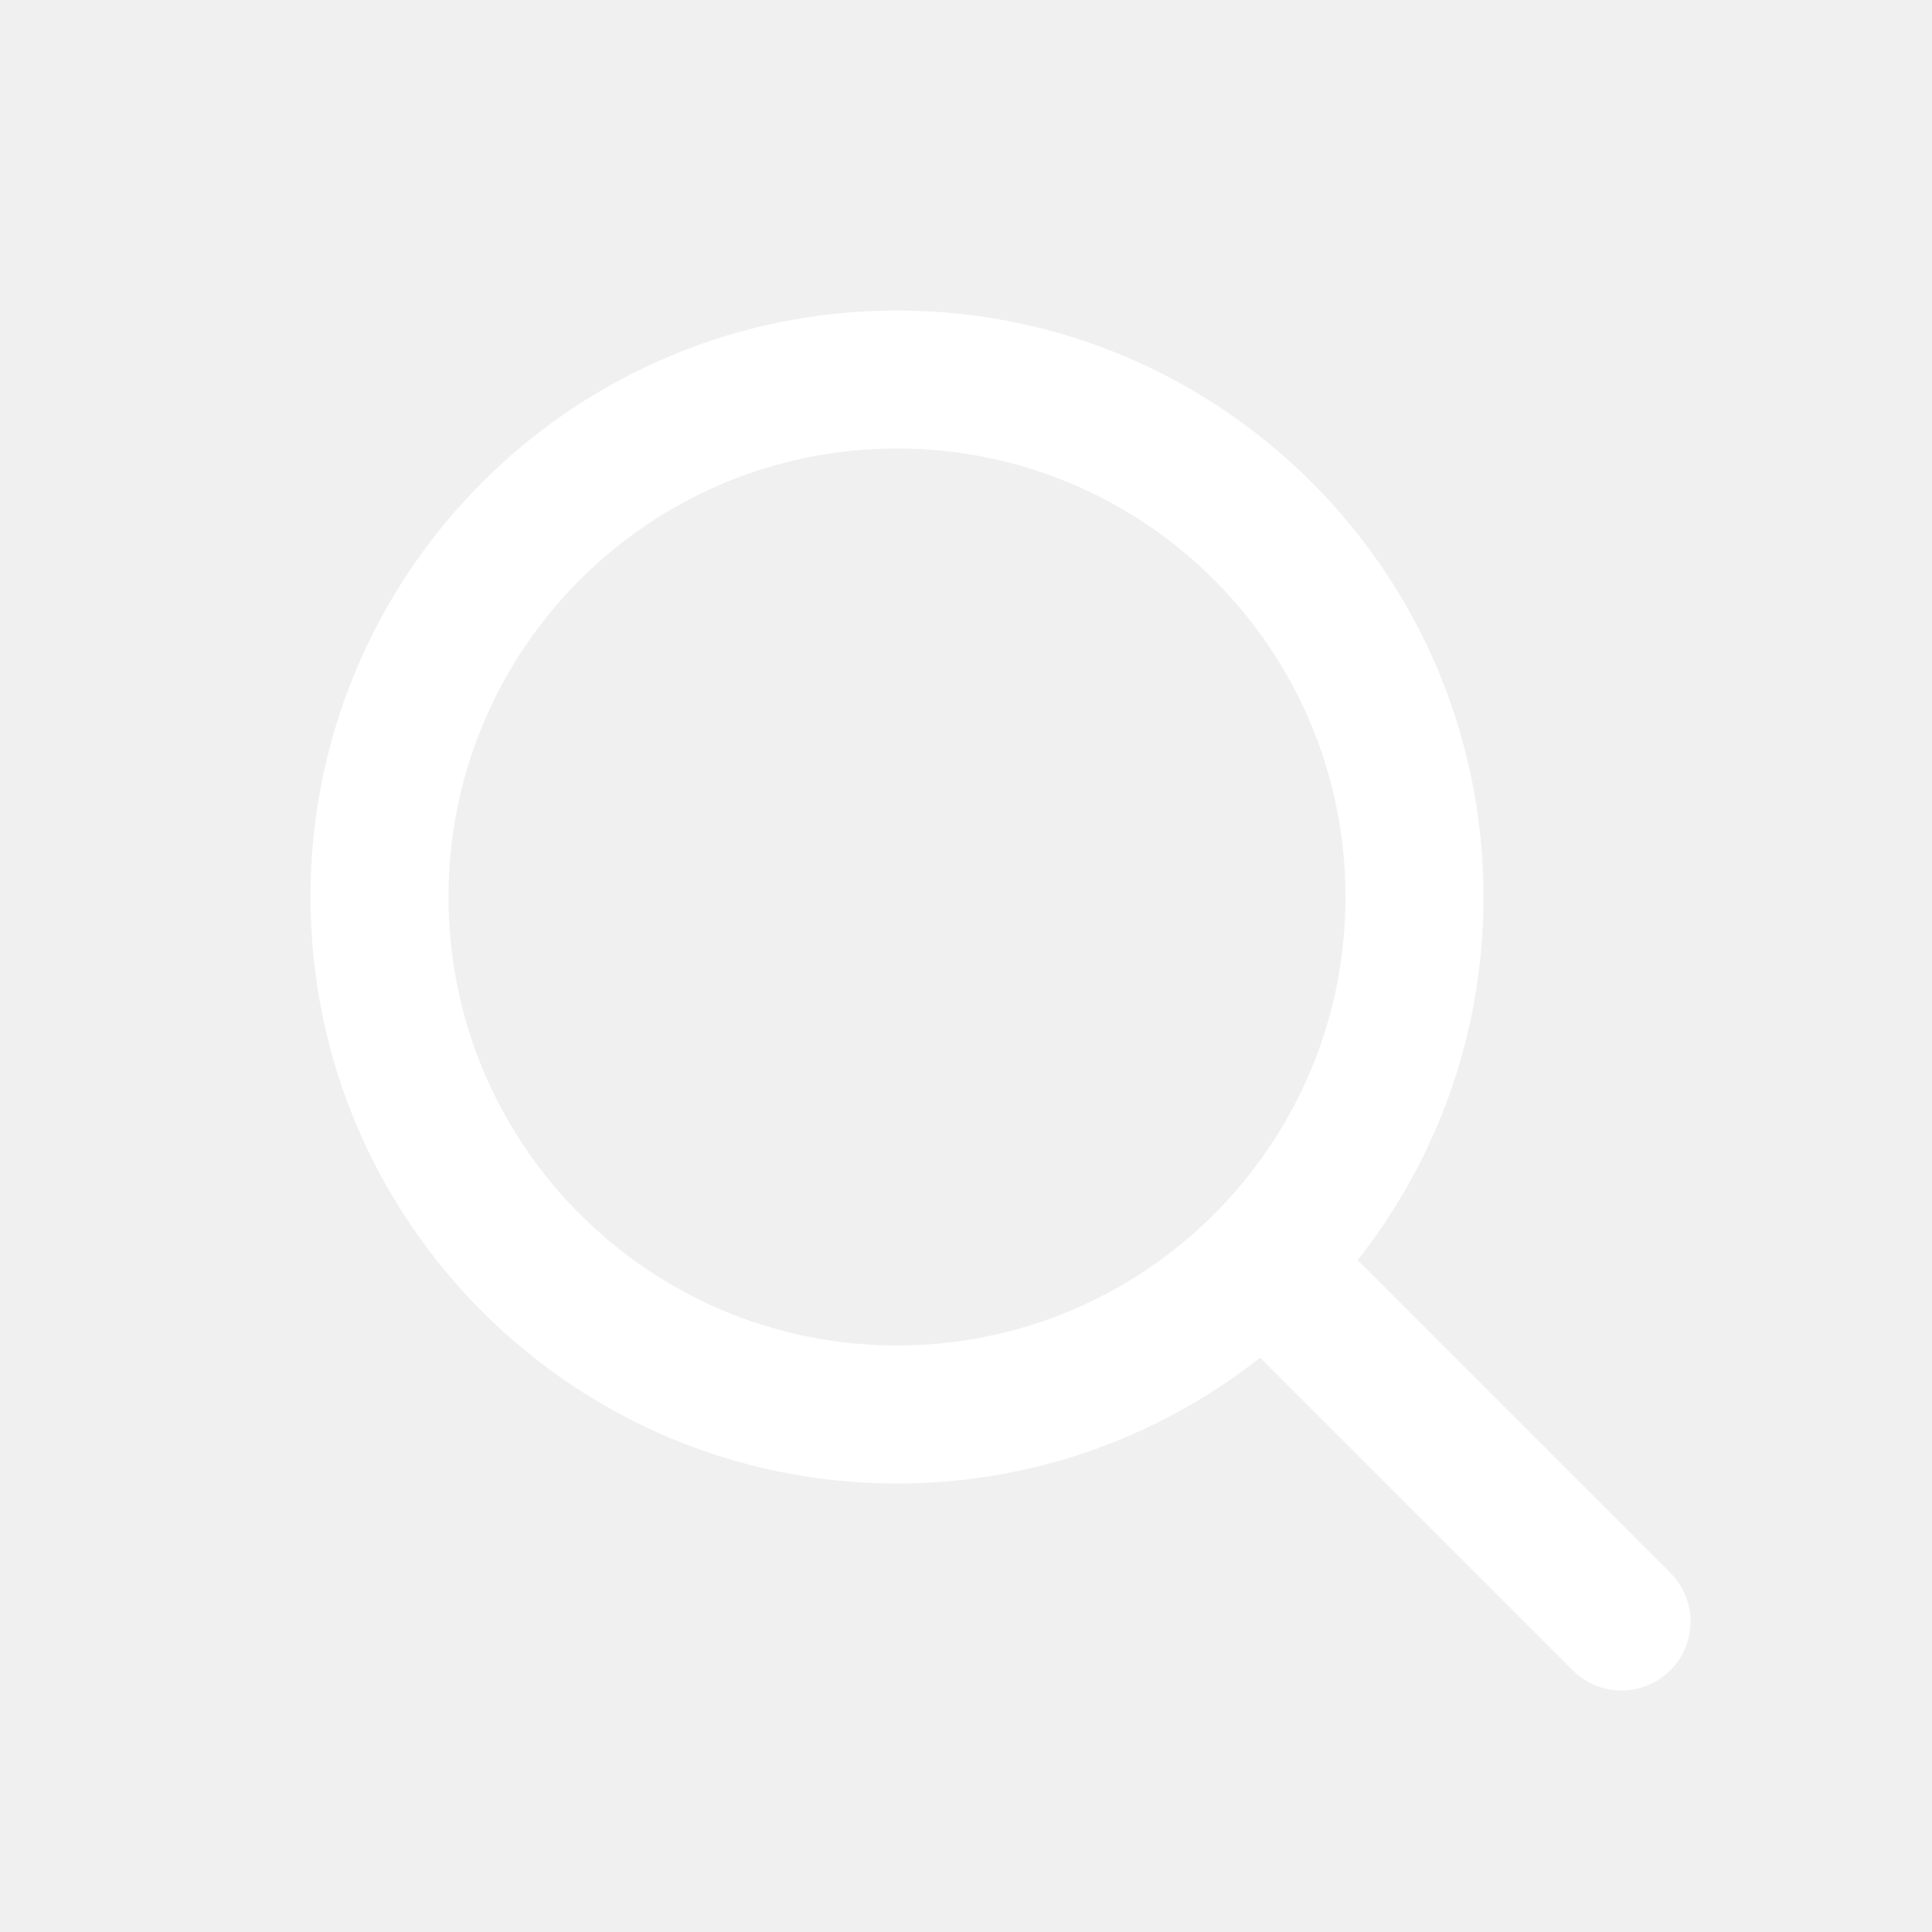
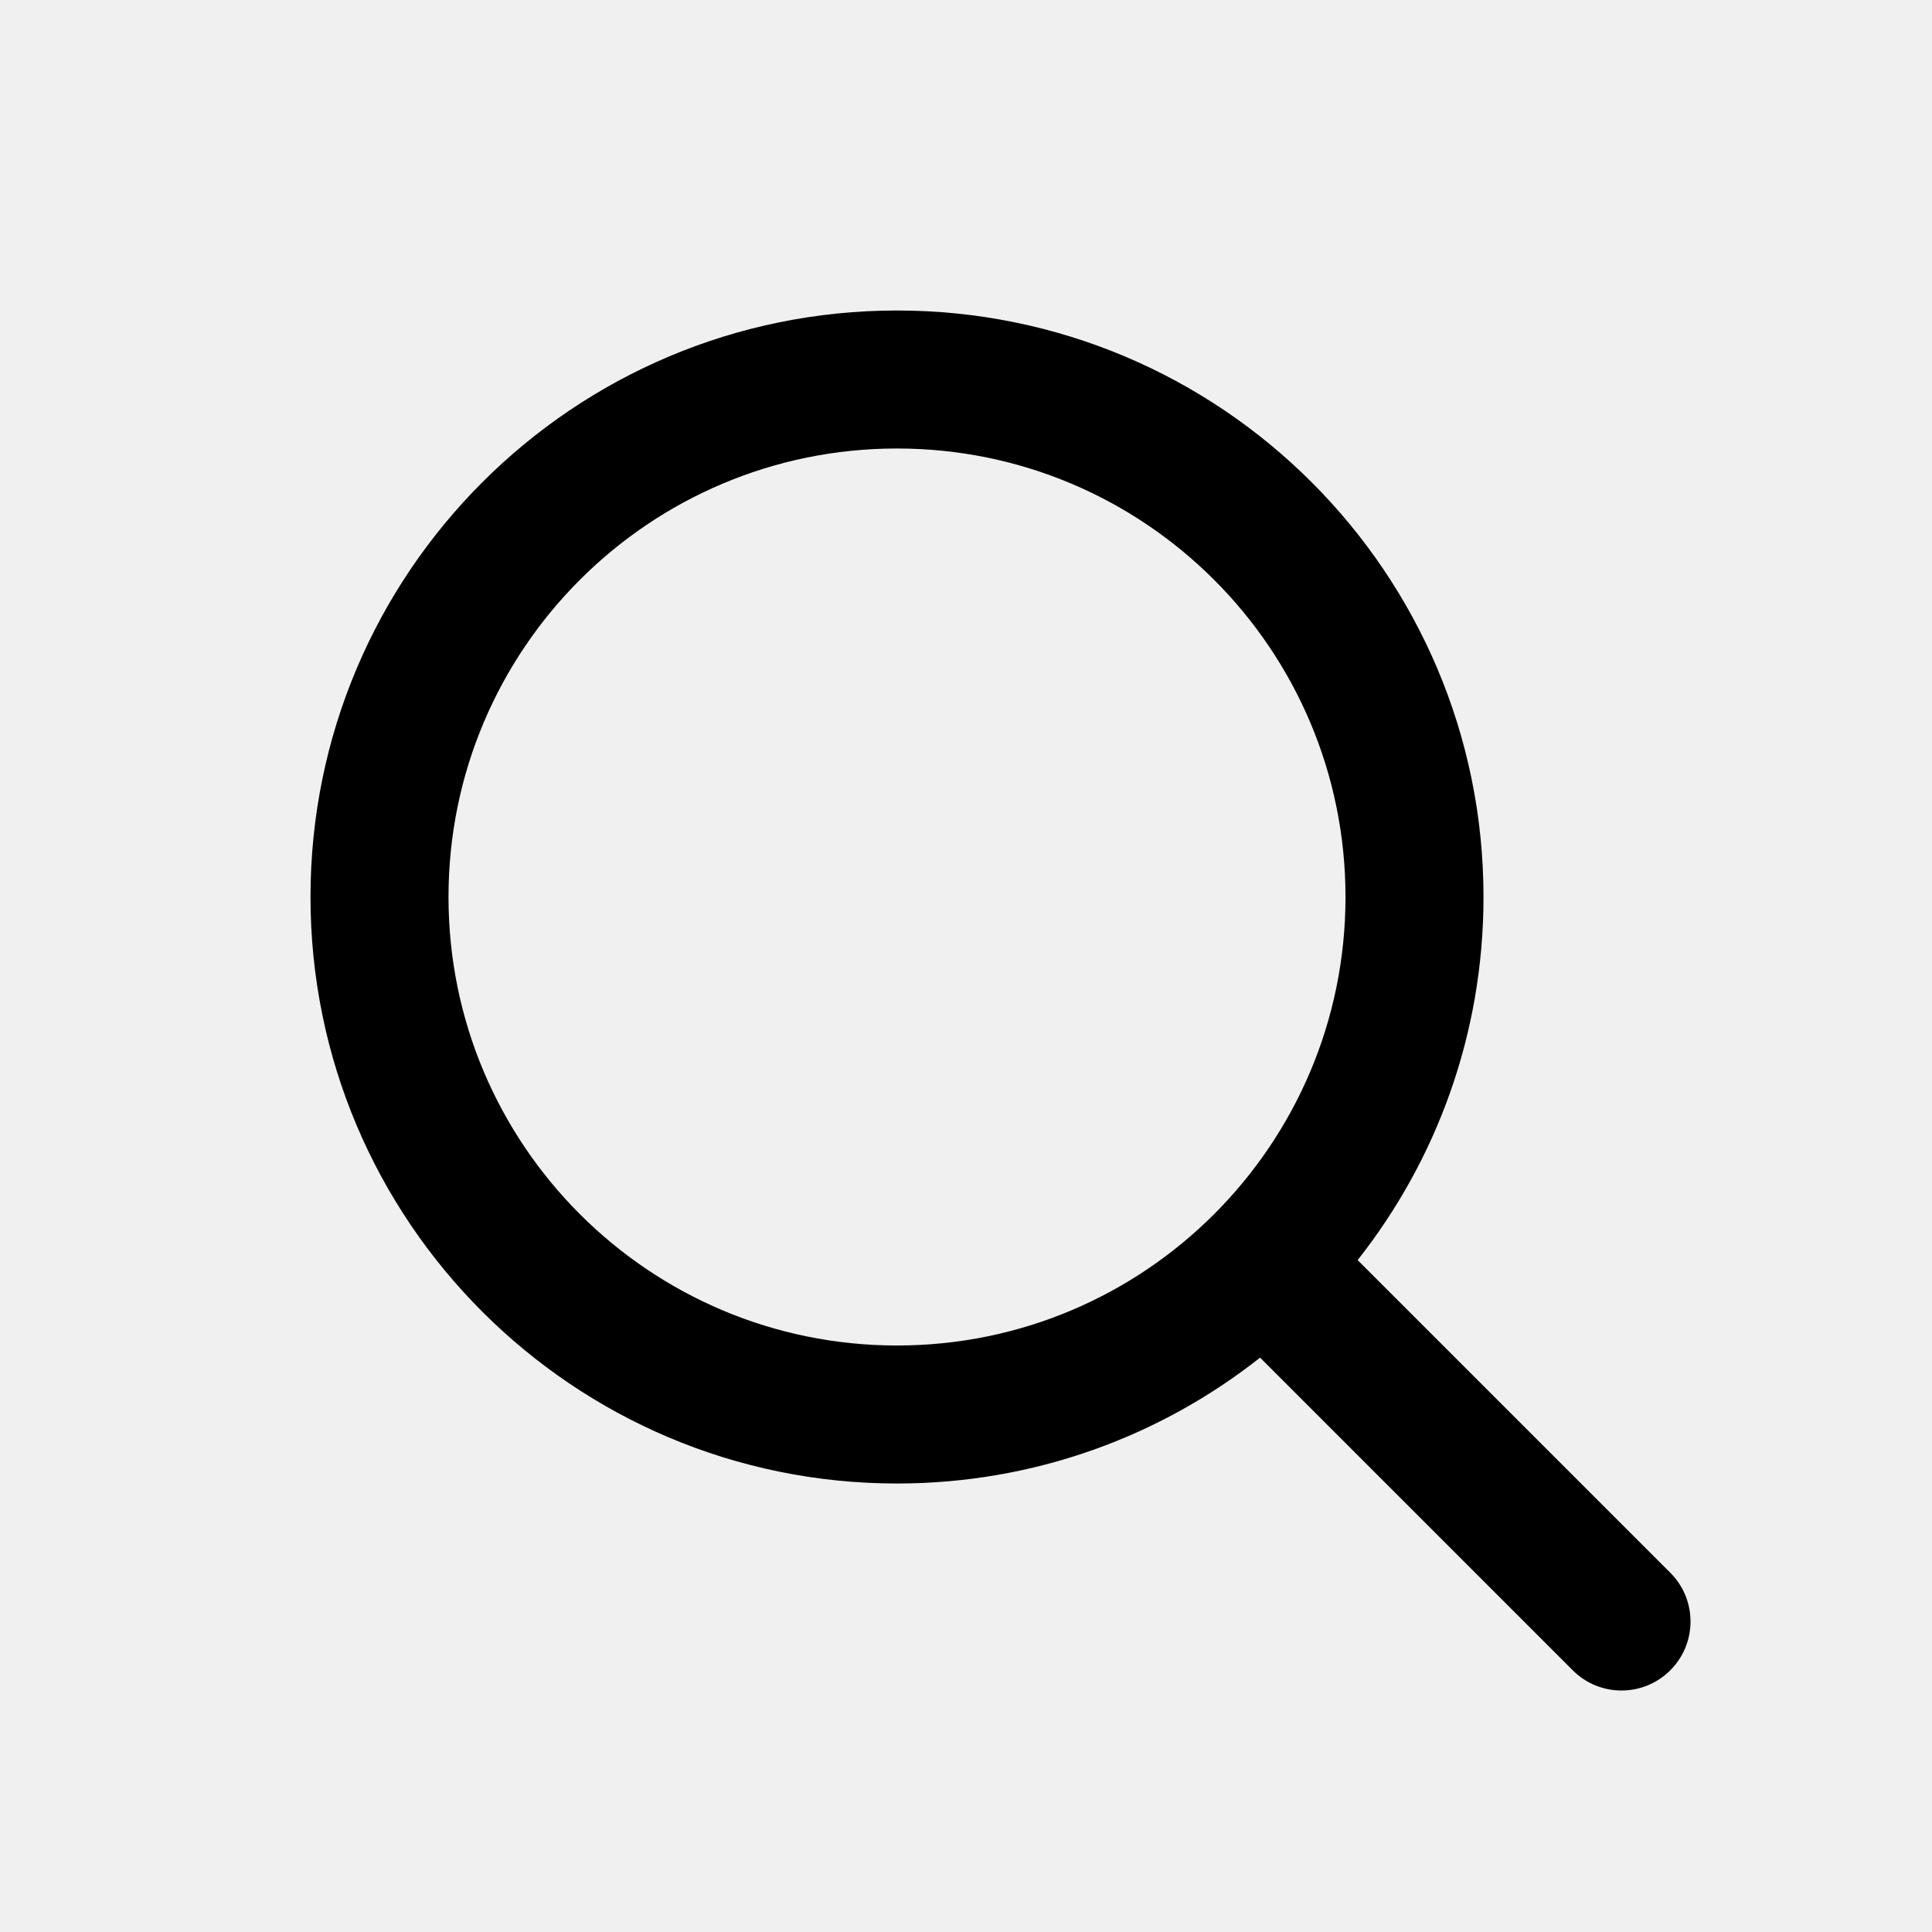
<svg xmlns="http://www.w3.org/2000/svg" width="28" height="28" viewBox="0 0 28 28" fill="none">
-   <path d="M13 4.5C17.694 4.5 21.5 8.306 21.5 13C21.5 14.987 20.818 16.815 19.676 18.262L24.207 22.793C24.598 23.183 24.598 23.817 24.207 24.207C23.817 24.598 23.183 24.598 22.793 24.207L18.262 19.676C16.815 20.818 14.987 21.5 13 21.5C8.306 21.5 4.5 17.694 4.5 13C4.5 8.306 8.306 4.5 13 4.5ZM13 6.5C9.41 6.5 6.5 9.41 6.5 13C6.5 16.59 9.41 19.5 13 19.5C16.59 19.5 19.5 16.59 19.5 13C19.5 9.41 16.59 6.5 13 6.5Z" fill="white" />
+   <path d="M13 4.5C17.694 4.5 21.5 8.306 21.5 13C21.5 14.987 20.818 16.815 19.676 18.262L24.207 22.793C24.598 23.183 24.598 23.817 24.207 24.207C23.817 24.598 23.183 24.598 22.793 24.207L18.262 19.676C16.815 20.818 14.987 21.5 13 21.5C8.306 21.5 4.5 17.694 4.5 13C4.5 8.306 8.306 4.5 13 4.5ZM13 6.5C9.41 6.5 6.5 9.41 6.5 13C6.5 16.59 9.41 19.5 13 19.5C16.59 19.5 19.5 16.59 19.5 13C19.5 9.41 16.59 6.5 13 6.5Z" fill="currentColor" />
</svg>
